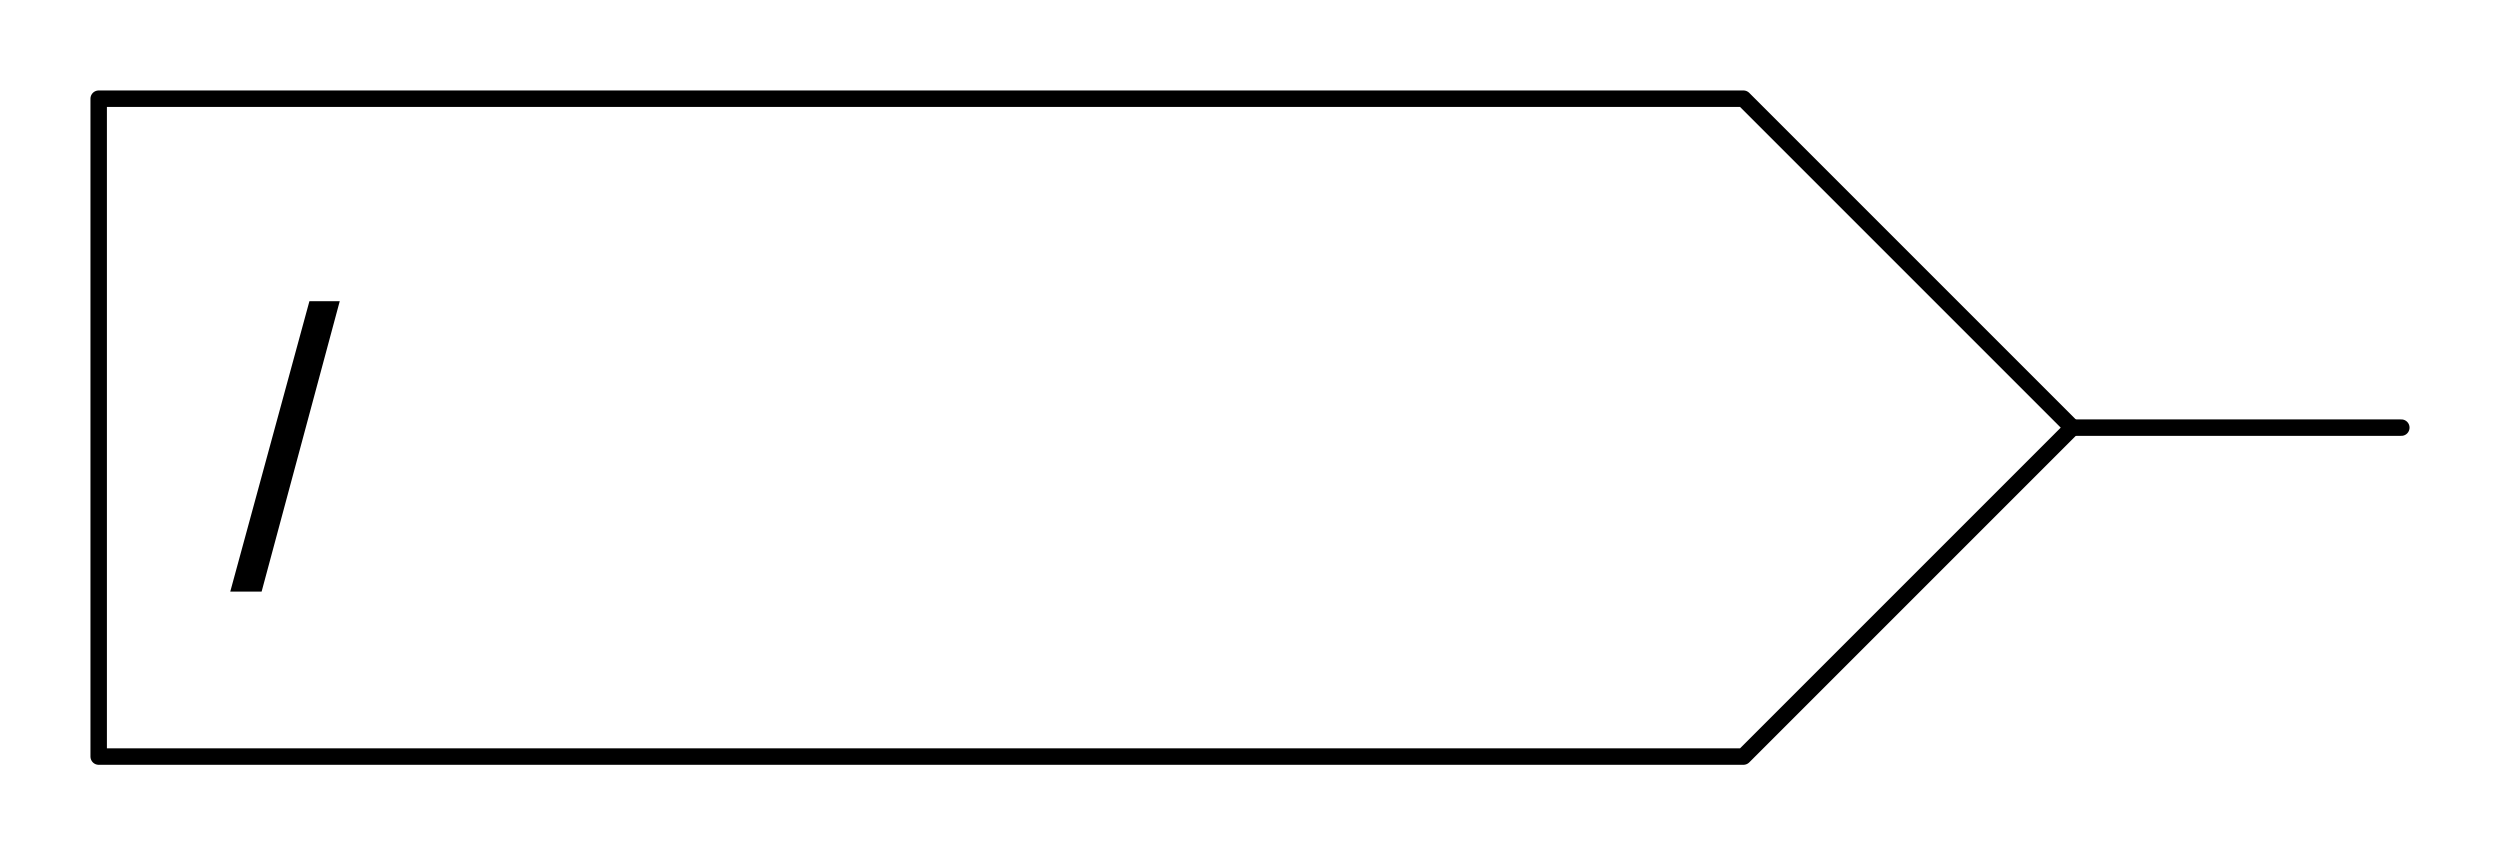
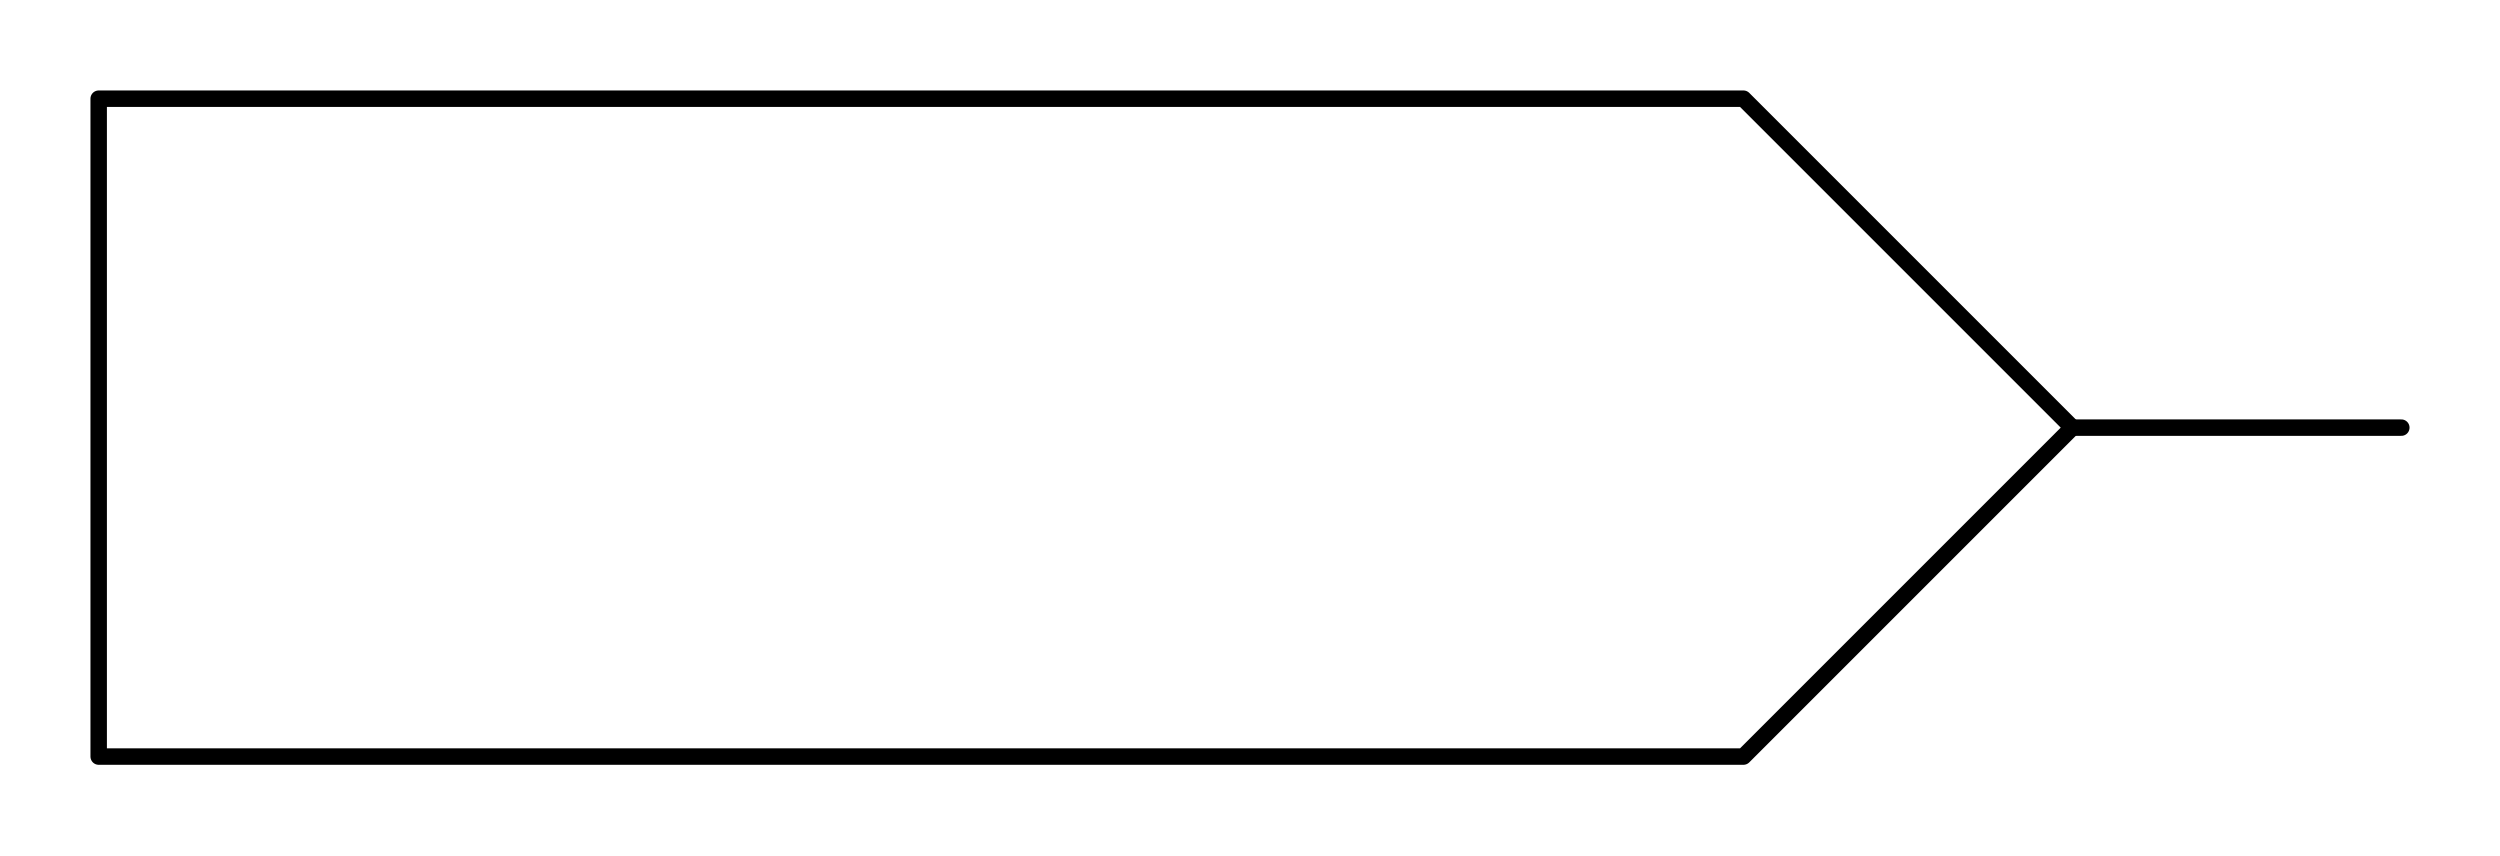
<svg xmlns="http://www.w3.org/2000/svg" viewBox="-63 -13 76 26" width="228" height="78" role="img" aria-label="フォリオ参照 入（前ページより）">
  <g stroke-linecap="round" stroke-linejoin="round">
    <polygon points="-60,-10 -10,-10 0,0 -10,10 -60,10" fill="none" stroke="currentColor" stroke-width="0.5" />
    <line x1="0" y1="0" x2="10" y2="0" fill="none" stroke="currentColor" stroke-width="0.5" />
-     <text x="-56" y="4.86" font-family="Liberation Sans,Arial,Helvetica,sans-serif" font-size="12" fill="currentColor">/</text>
  </g>
</svg>
